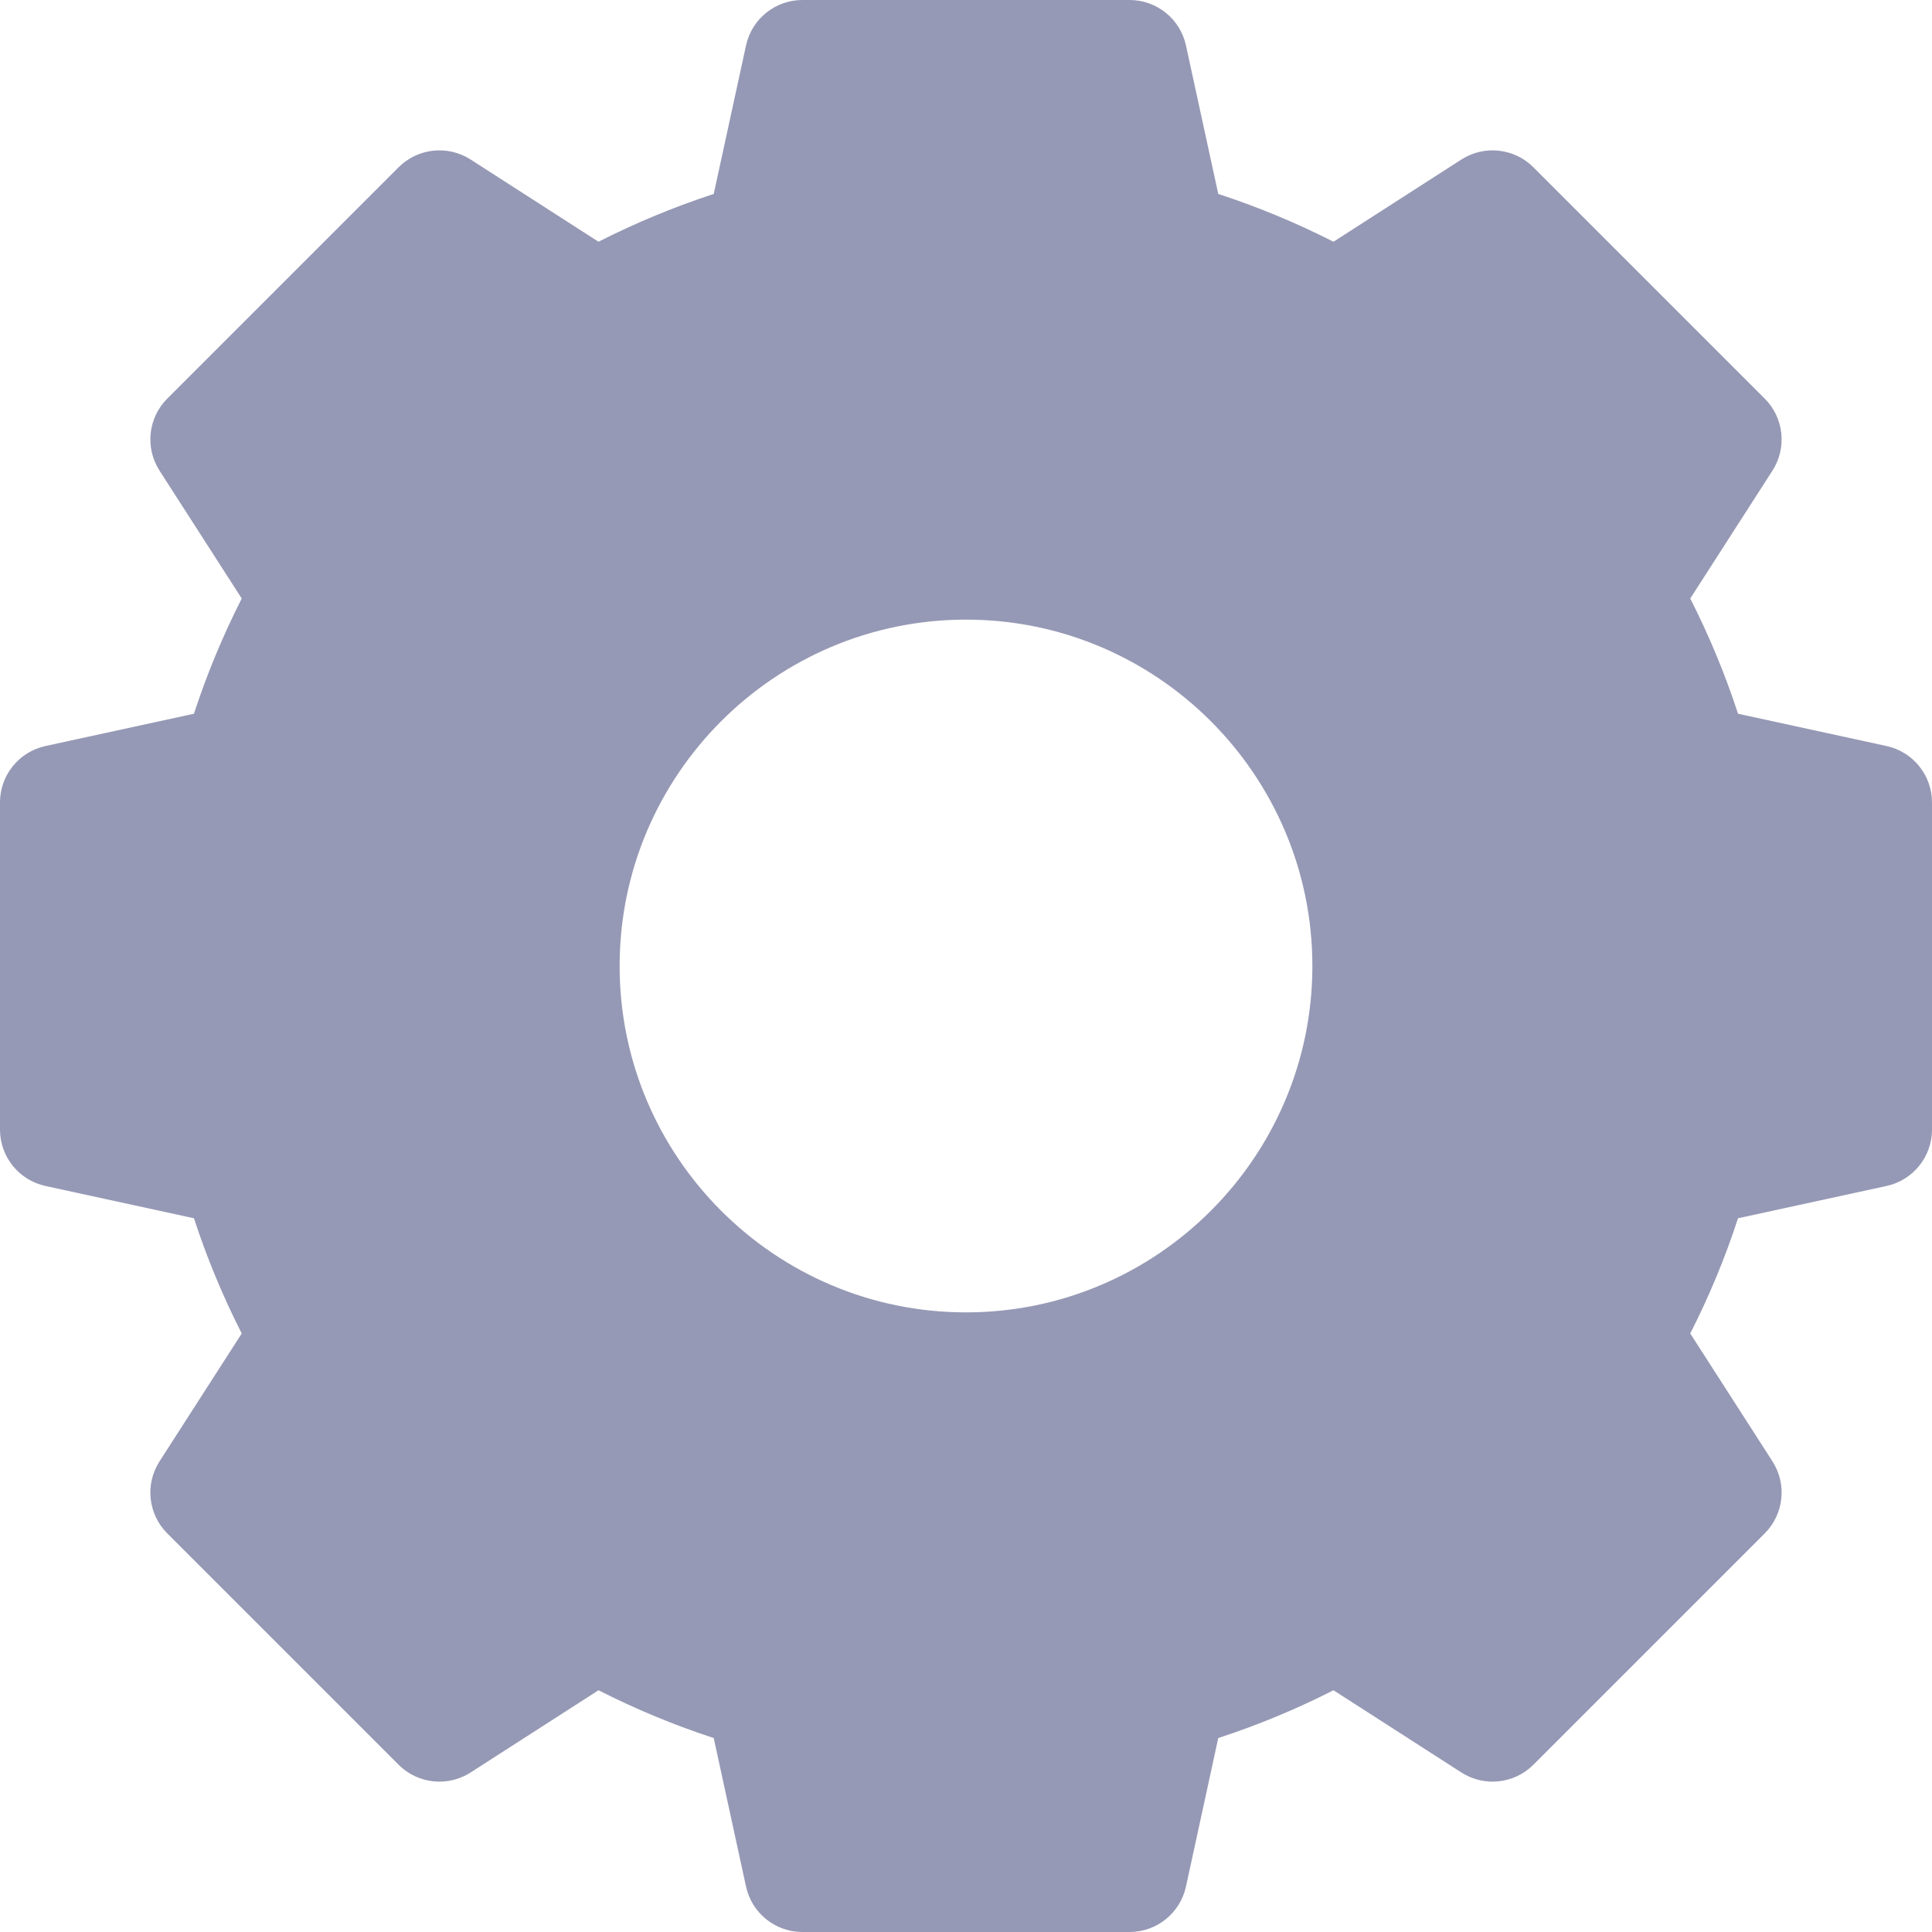
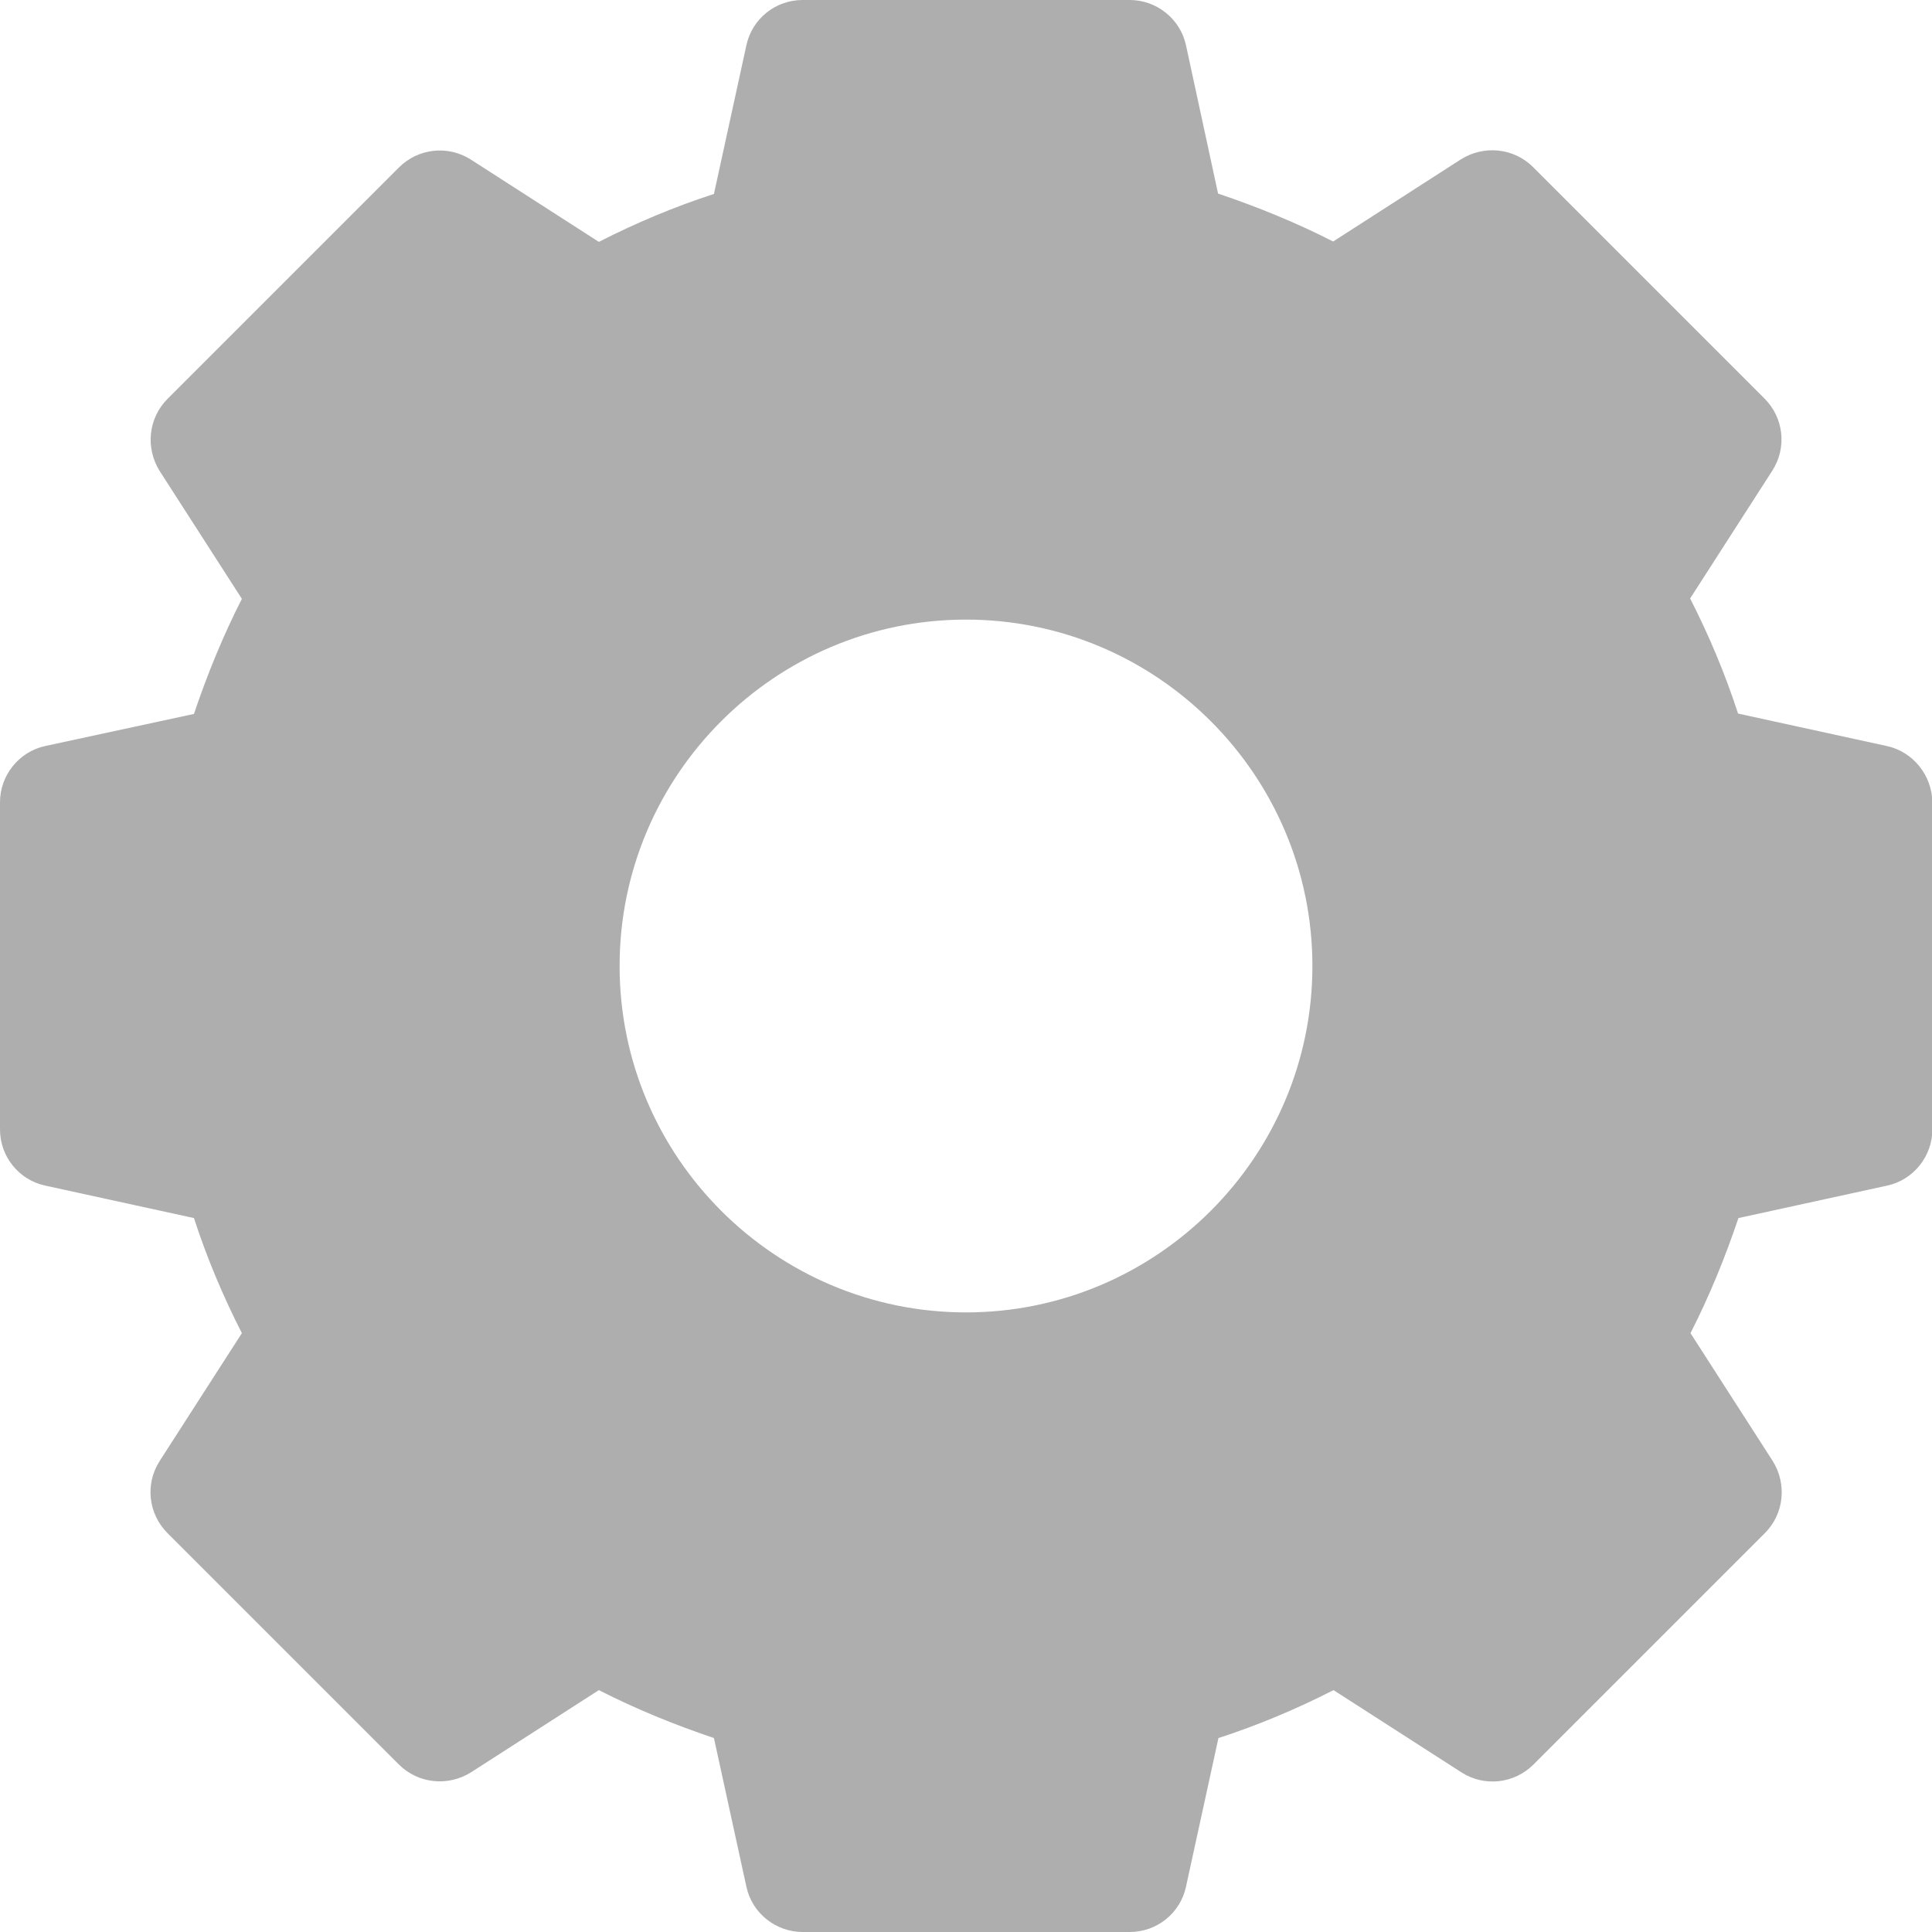
- <svg xmlns="http://www.w3.org/2000/svg" height="512px" viewBox="0 0 512 512" width="512px">
-   <path d="m499.953 197.703-39.352-8.555c-3.422-10.477-7.66-20.695-12.664-30.539l21.785-33.887c3.891-6.055 3.035-14.004-2.051-19.09l-61.305-61.305c-5.086-5.086-13.035-5.941-19.09-2.051l-33.887 21.785c-9.844-5.004-20.062-9.242-30.539-12.664l-8.555-39.352c-1.527-7.031-7.754-12.047-14.949-12.047h-86.695c-7.195 0-13.422 5.016-14.949 12.047l-8.555 39.352c-10.477 3.422-20.695 7.66-30.539 12.664l-33.887-21.785c-6.055-3.891-14.004-3.035-19.09 2.051l-61.305 61.305c-5.086 5.086-5.941 13.035-2.051 19.09l21.785 33.887c-5.004 9.844-9.242 20.062-12.664 30.539l-39.352 8.555c-7.031 1.531-12.047 7.754-12.047 14.949v86.695c0 7.195 5.016 13.418 12.047 14.949l39.352 8.555c3.422 10.477 7.66 20.695 12.664 30.539l-21.785 33.887c-3.891 6.055-3.035 14.004 2.051 19.09l61.305 61.305c5.086 5.086 13.035 5.941 19.09 2.051l33.887-21.785c9.844 5.004 20.062 9.242 30.539 12.664l8.555 39.352c1.527 7.031 7.754 12.047 14.949 12.047h86.695c7.195 0 13.422-5.016 14.949-12.047l8.555-39.352c10.477-3.422 20.695-7.66 30.539-12.664l33.887 21.785c6.055 3.891 14.004 3.039 19.09-2.051l61.305-61.305c5.086-5.086 5.941-13.035 2.051-19.09l-21.785-33.887c5.004-9.844 9.242-20.062 12.664-30.539l39.352-8.555c7.031-1.531 12.047-7.754 12.047-14.949v-86.695c0-7.195-5.016-13.418-12.047-14.949zm-152.16 58.297c0 50.613-41.18 91.793-91.793 91.793s-91.793-41.18-91.793-91.793 41.18-91.793 91.793-91.793 91.793 41.18 91.793 91.793zm0 0" fill="#9699B5" />
+ <svg xmlns="http://www.w3.org/2000/svg" version="1.1" id="Layer_1" x="0px" y="0px" viewBox="0 0 512 512" style="enable-background:new 0 0 512 512;" xml:space="preserve">
+   <style type="text/css">
+ 	.st0{fill:#AEAEAF;}
+ </style>
+   <path class="st0" d="M500,197.7l-39.4-8.6c-3.4-10.5-7.7-20.7-12.7-30.5l21.8-33.9c3.9-6.1,3-14-2.1-19.1l-61.3-61.3  c-5.1-5.1-13-5.9-19.1-2.1l-33.9,21.8c-9.8-5-20.1-9.2-30.5-12.7L314.3,12c-1.5-7-7.8-12-14.9-12h-86.7c-7.2,0-13.4,5-14.9,12  l-8.6,39.4c-10.5,3.4-20.7,7.7-30.5,12.7l-33.9-21.8c-6.1-3.9-14-3-19.1,2.1l-61.3,61.3c-5.1,5.1-5.9,13-2.1,19.1l21.8,33.9  c-5,9.8-9.2,20.1-12.7,30.5L12,197.7c-7,1.5-12,7.8-12,14.9v86.7c0,7.2,5,13.4,12,14.9l39.4,8.6c3.4,10.5,7.7,20.7,12.7,30.5  l-21.8,33.9c-3.9,6.1-3,14,2.1,19.1l61.3,61.3c5.1,5.1,13,5.9,19.1,2.1l33.9-21.8c9.8,5,20.1,9.2,30.5,12.7l8.6,39.4  c1.5,7,7.8,12,14.9,12h86.7c7.2,0,13.4-5,14.9-12l8.6-39.4c10.5-3.4,20.7-7.7,30.5-12.7l33.9,21.8c6.1,3.9,14,3,19.1-2.1l61.3-61.3  c5.1-5.1,5.9-13,2.1-19.1l-21.8-33.9c5-9.8,9.2-20.1,12.7-30.5l39.4-8.6c7-1.5,12-7.8,12-14.9v-86.7C512,205.5,507,199.2,500,197.7z   M347.8,256c0,50.6-41.2,91.8-91.8,91.8s-91.8-41.2-91.8-91.8s41.2-91.8,91.8-91.8S347.8,205.4,347.8,256z" />
</svg>
